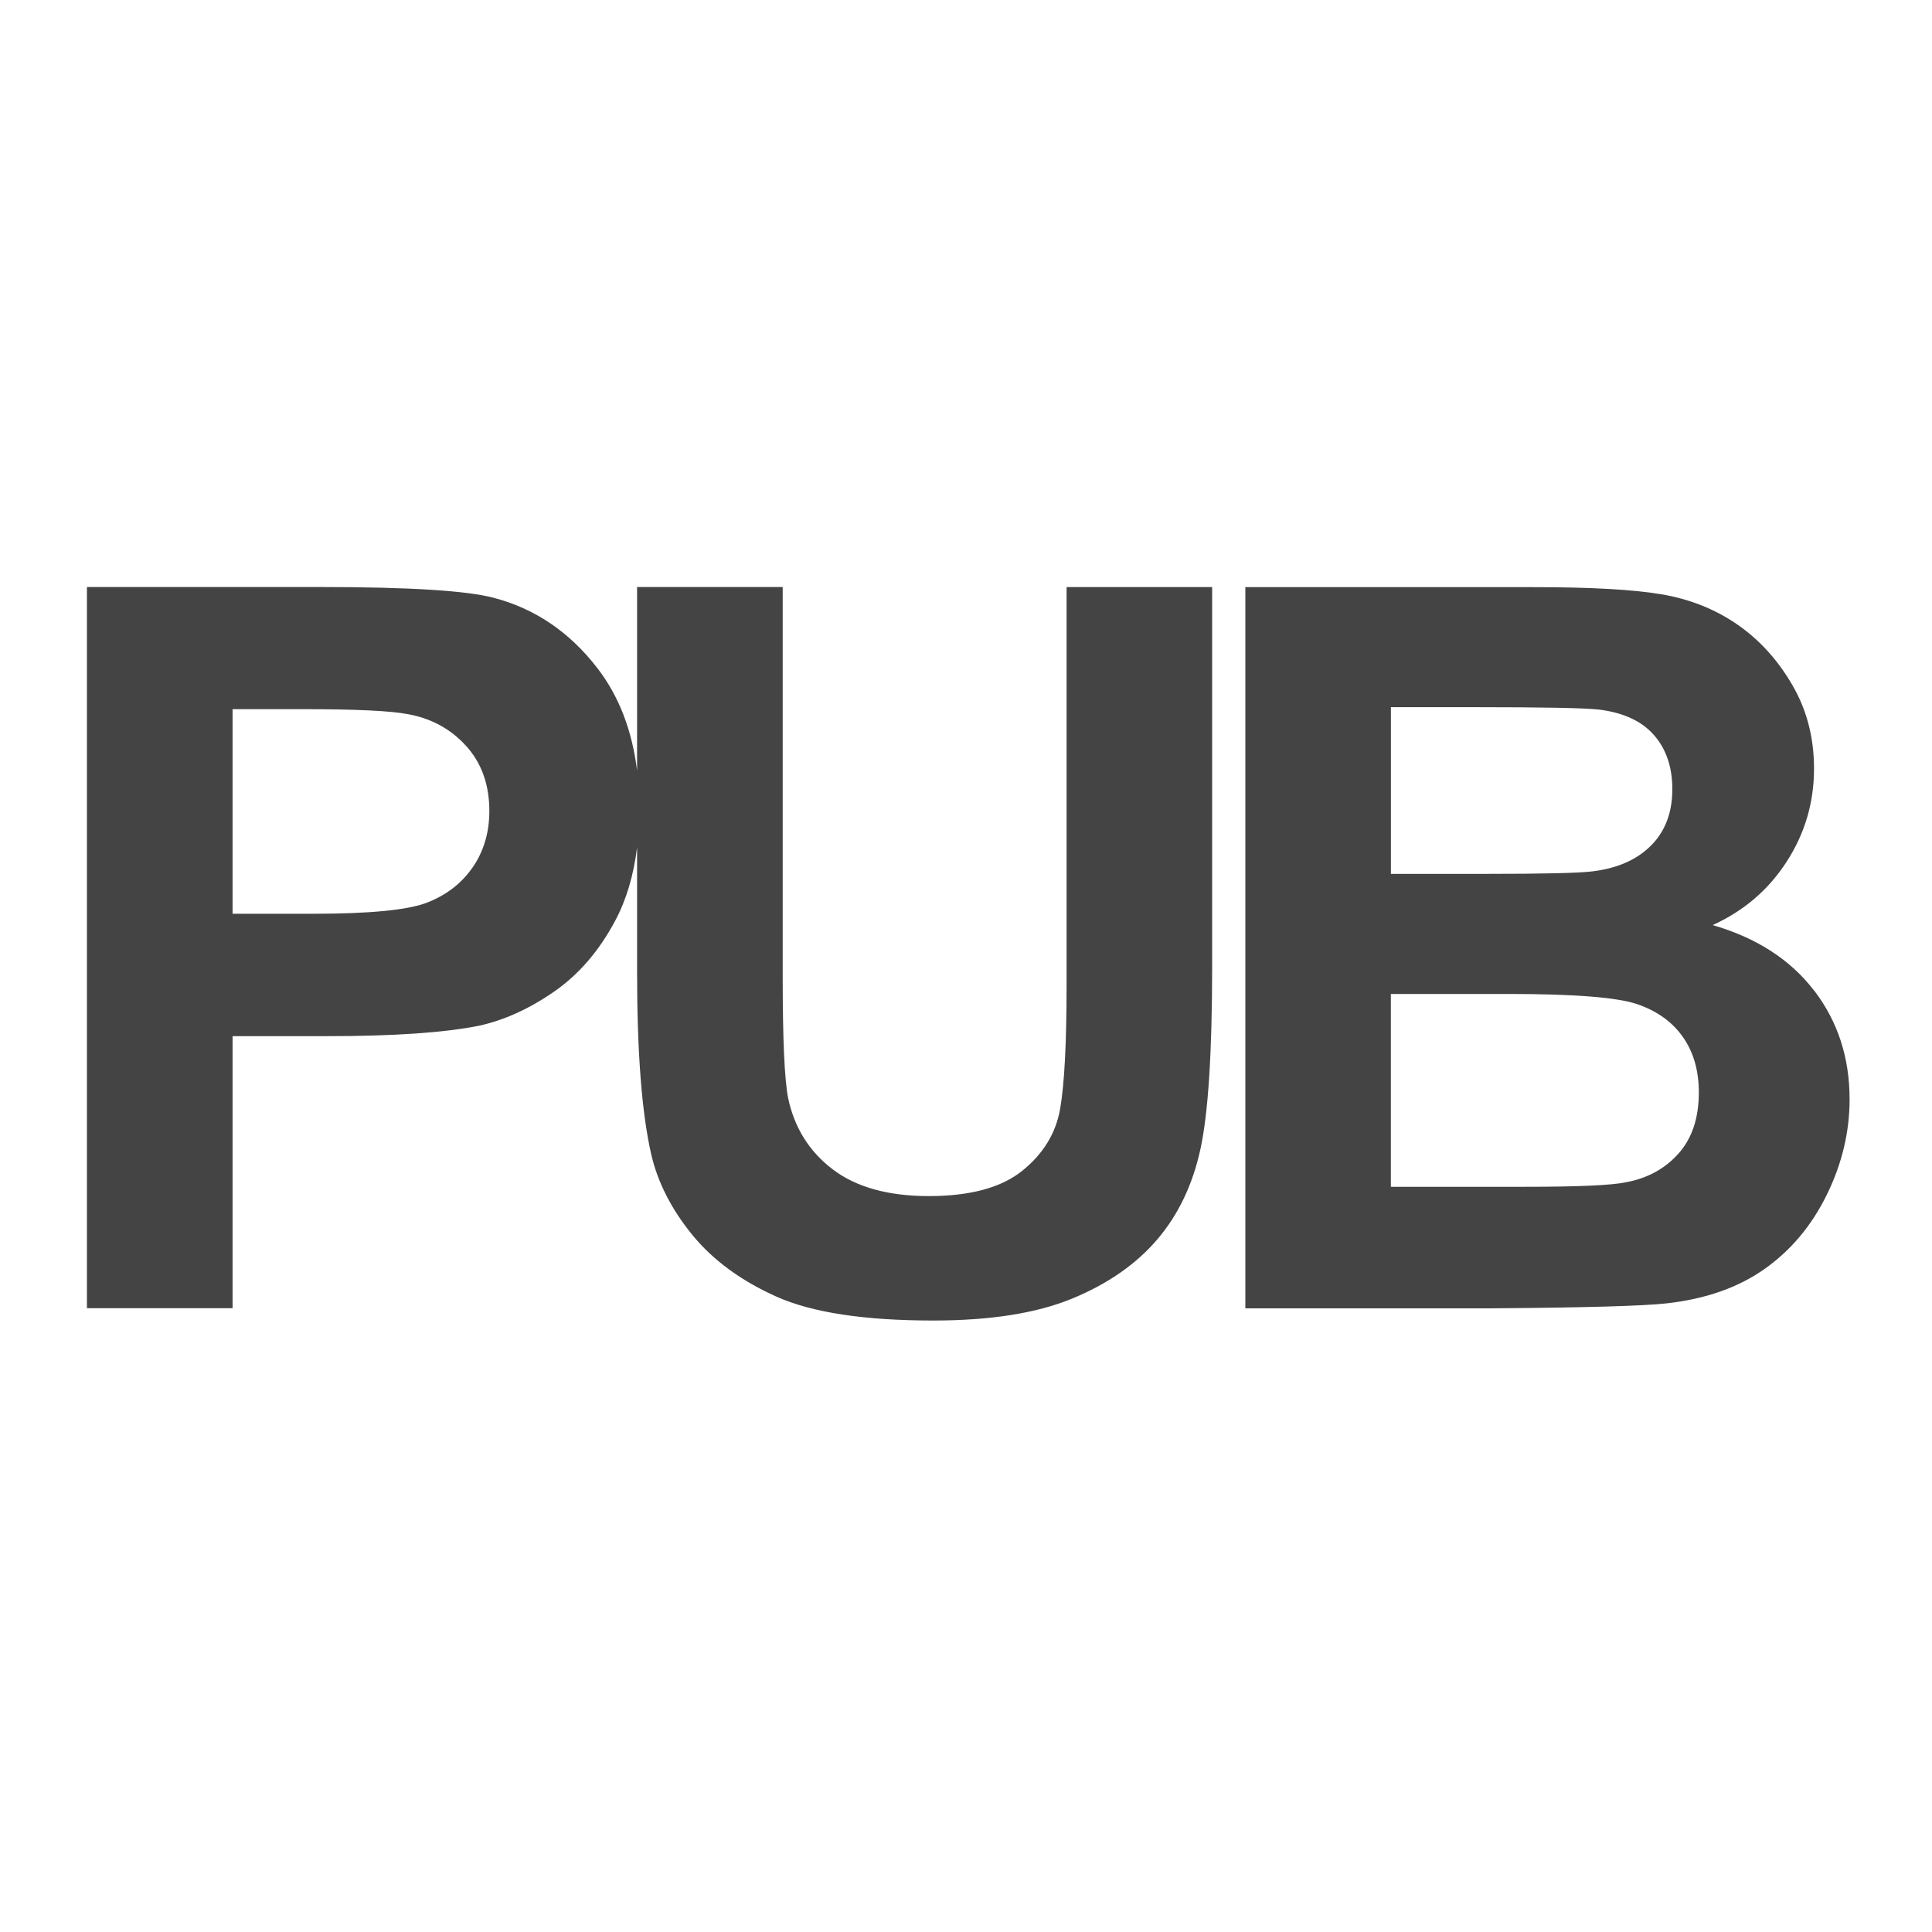
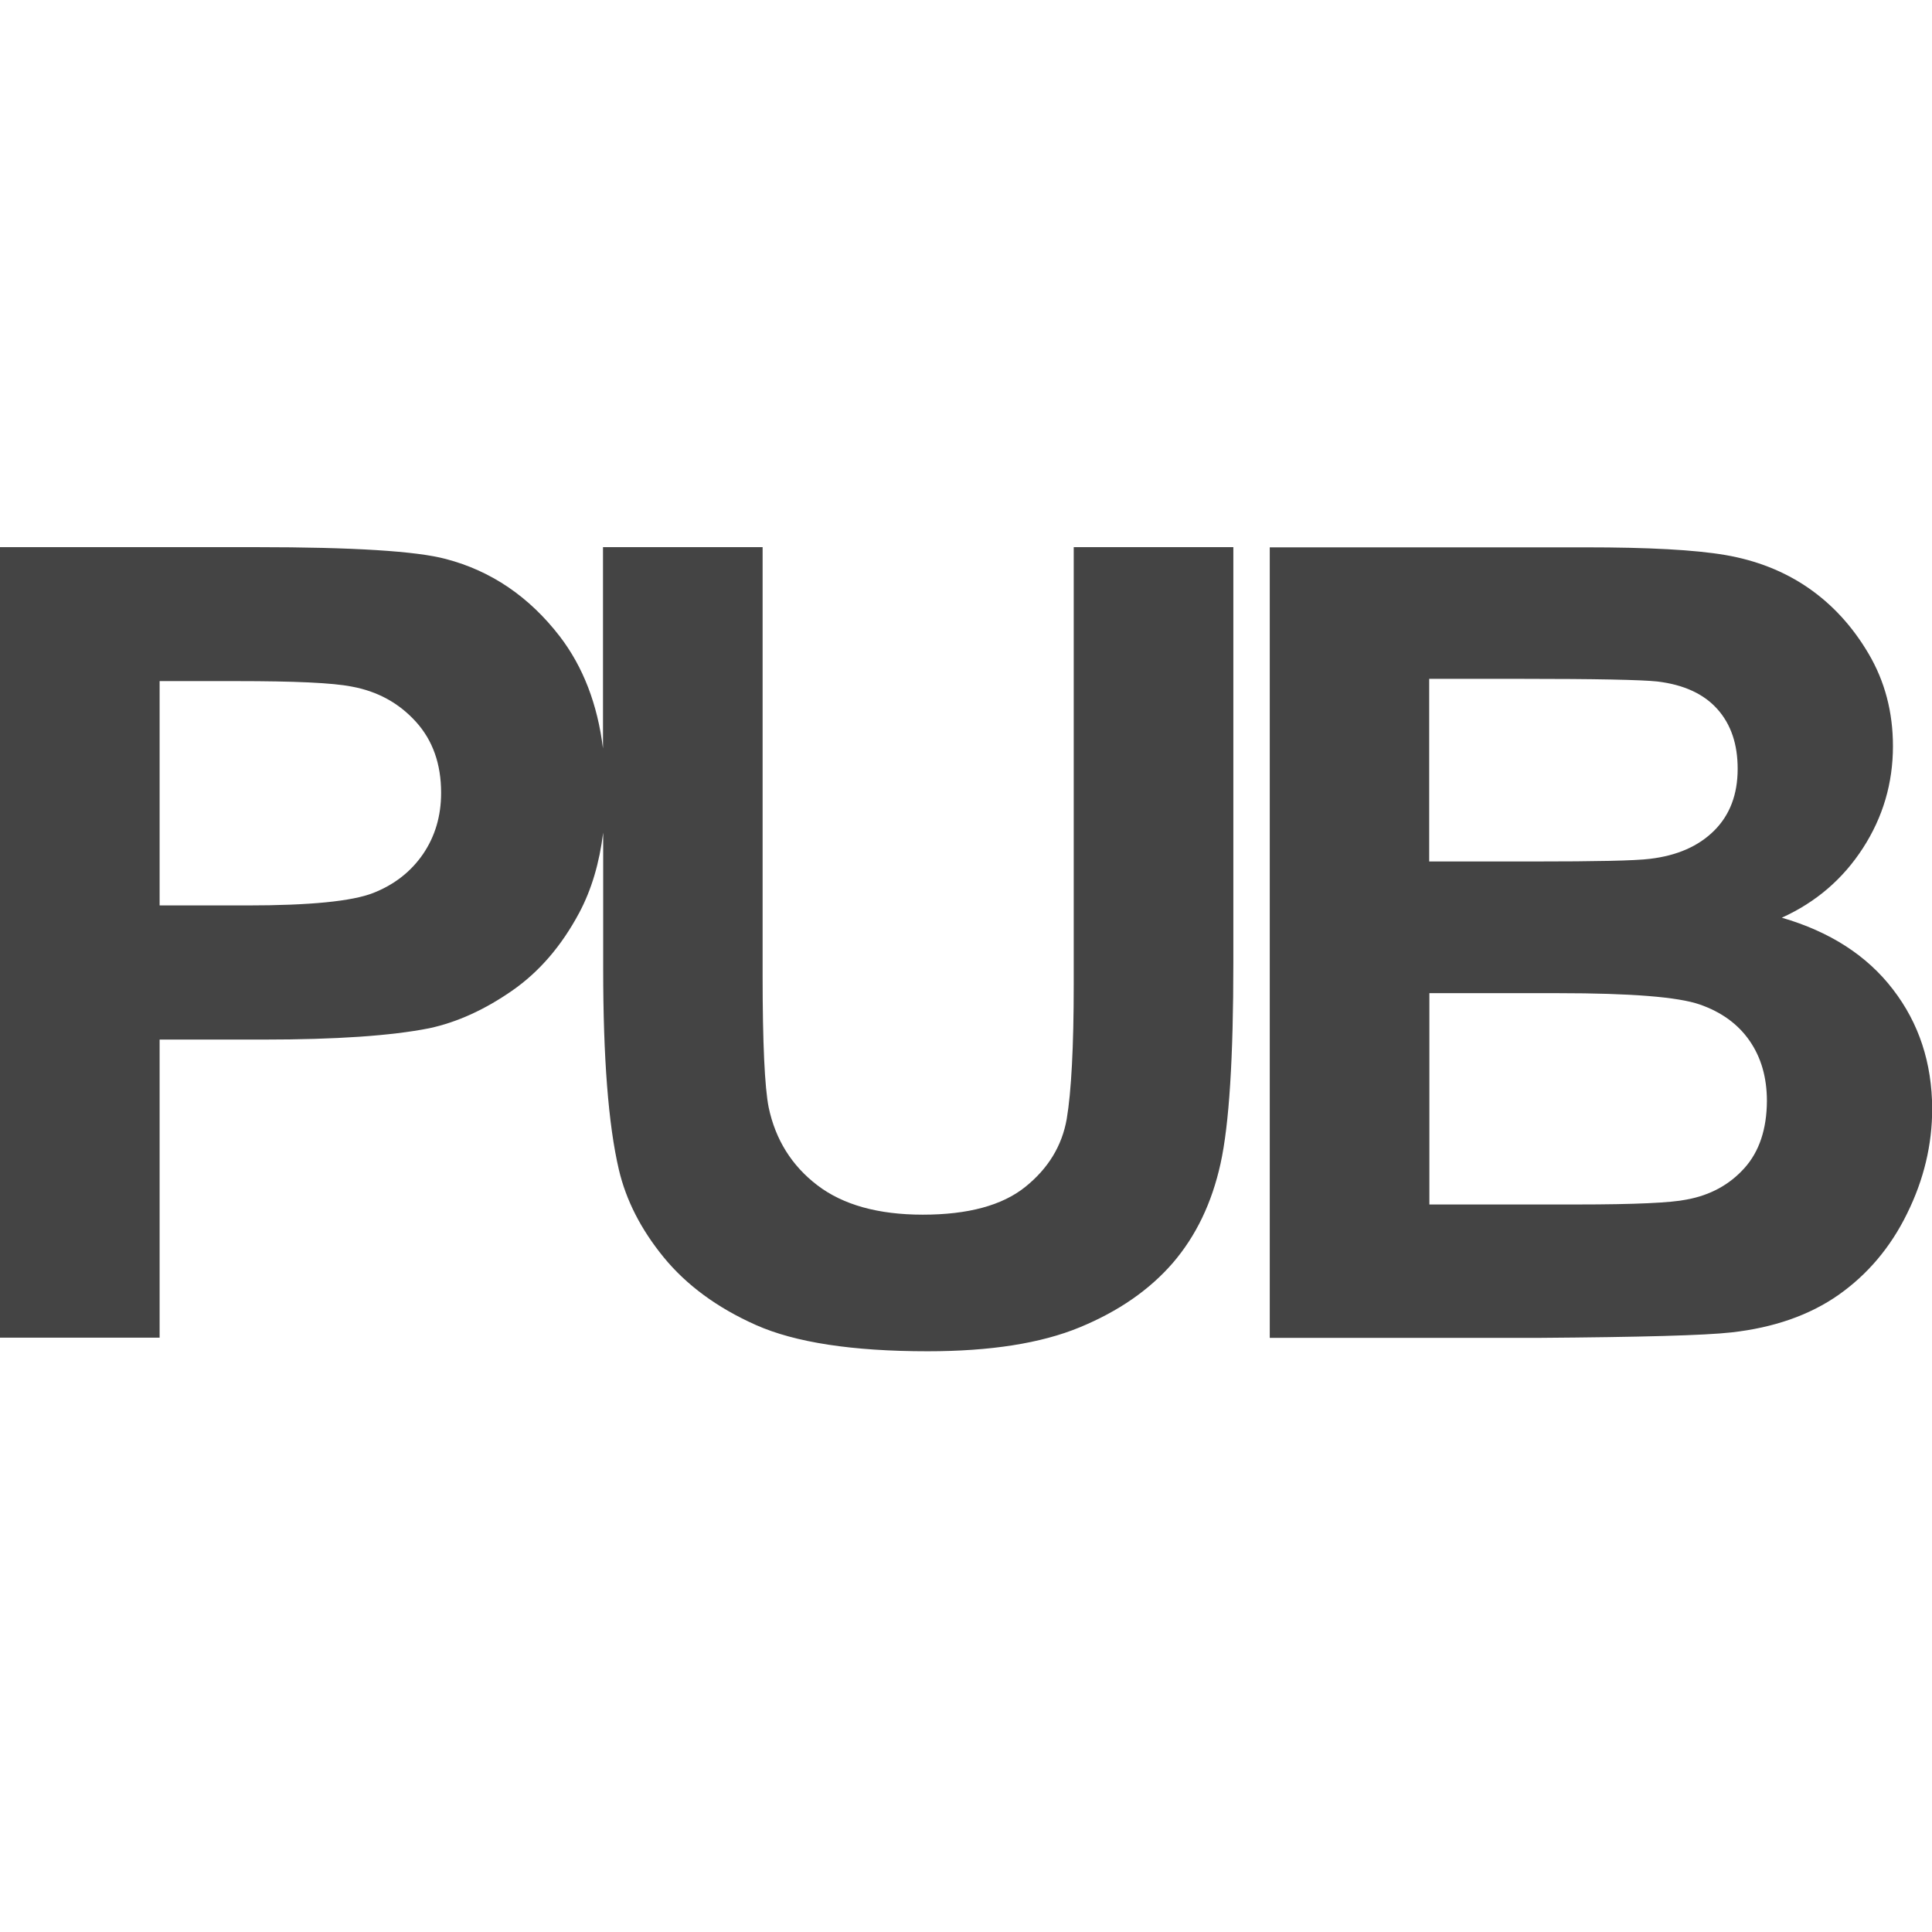
- <svg xmlns="http://www.w3.org/2000/svg" version="1.1" width="32" height="32" viewBox="0 0 32 32">
-   <path fill="#444444" d="M17.666 16.332c0 0.945-0.036 1.622-0.106 2.029s-0.28 0.75-0.627 1.030c-0.348 0.28-0.864 0.42-1.548 0.42-0.674 0-1.205-0.148-1.594-0.444s-0.633-0.689-0.737-1.178c-0.060-0.304-0.090-0.969-0.090-1.996v-6.47h-2.412v3.041c-0.082-0.667-0.3-1.232-0.654-1.693-0.461-0.6-1.035-0.99-1.719-1.169-0.446-0.119-1.402-0.179-2.868-0.179h-3.871v11.945h2.412v-4.506h1.572c1.092 0 1.926-0.057 2.502-0.171 0.424-0.092 0.84-0.281 1.251-0.566s0.748-0.677 1.014-1.178c0.185-0.347 0.304-0.752 0.361-1.212v2.060c0 1.336 0.078 2.347 0.236 3.032 0.108 0.461 0.334 0.903 0.676 1.323s0.808 0.763 1.398 1.027c0.589 0.263 1.454 0.395 2.595 0.395 0.946 0 1.712-0.121 2.298-0.362s1.056-0.566 1.406-0.973c0.351-0.408 0.591-0.907 0.721-1.5s0.195-1.605 0.195-3.039v-6.274h-2.411v6.608zM7.832 14.361c-0.182 0.266-0.433 0.461-0.753 0.587s-0.957 0.187-1.908 0.187h-1.319v-3.389h1.165c0.869 0 1.448 0.027 1.736 0.082 0.391 0.070 0.714 0.247 0.969 0.529s0.383 0.641 0.383 1.076c-0 0.353-0.091 0.662-0.273 0.929zM30.046 16.406c-0.391-0.511-0.951-0.872-1.679-1.084 0.517-0.234 0.925-0.584 1.227-1.052s0.452-0.98 0.452-1.54c0-0.516-0.122-0.982-0.367-1.397-0.244-0.416-0.55-0.748-0.916-0.998s-0.783-0.414-1.247-0.492c-0.464-0.079-1.169-0.118-2.114-0.118h-4.775v11.945h4.066c1.538-0.011 2.507-0.038 2.91-0.082 0.64-0.071 1.181-0.259 1.618-0.566s0.783-0.717 1.035-1.23c0.253-0.514 0.379-1.042 0.379-1.585 0-0.69-0.196-1.29-0.587-1.801zM23.038 11.713h1.385c1.136 0 1.822 0.013 2.061 0.040 0.402 0.049 0.705 0.189 0.909 0.42s0.306 0.531 0.306 0.9c0 0.385-0.118 0.697-0.354 0.933s-0.561 0.378-0.973 0.427c-0.228 0.028-0.812 0.041-1.753 0.041h-1.581v-2.762zM27.801 19.107c-0.225 0.252-0.517 0.411-0.876 0.476-0.234 0.049-0.785 0.074-1.655 0.074h-2.233v-3.194h1.947c1.097 0 1.811 0.057 2.139 0.171 0.329 0.114 0.58 0.296 0.754 0.546 0.174 0.25 0.261 0.554 0.261 0.913 0 0.424-0.112 0.762-0.338 1.015z" />
+ <svg xmlns="http://www.w3.org/2000/svg" version="1.1" id="Calque_1" x="0px" y="0px" viewBox="0 0 1024 1024" enable-background="new 0 0 1024 1024" xml:space="preserve">
+   <path fill="#444444" d="M569.1,521.8c0,33.1-1.3,56.9-3.7,71.2c-2.5,14.3-9.8,26.3-22,36.1c-12.2,9.8-30.3,14.7-54.3,14.7  c-23.6,0-42.3-5.2-55.9-15.6c-13.6-10.4-22.2-24.2-25.8-41.3c-2.1-10.7-3.2-34-3.2-70V290h-84.6v106.7  c-2.9-23.4-10.5-43.2-22.9-59.4c-16.2-21-36.3-34.7-60.3-41c-15.6-4.2-49.2-6.3-100.6-6.3H0v419h84.6v-158h55.1  c38.3,0,67.6-2,87.8-6c14.9-3.2,29.5-9.9,43.9-19.9c14.4-10,26.2-23.7,35.6-41.3c6.5-12.2,10.7-26.4,12.7-42.5v72.3  c0,46.9,2.7,82.3,8.3,106.3c3.8,16.2,11.7,31.7,23.7,46.4c12,14.7,28.3,26.8,49,36c20.7,9.2,51,13.9,91,13.9  c33.2,0,60-4.2,80.6-12.7c20.6-8.5,37-19.9,49.3-34.1c12.3-14.3,20.7-31.8,25.3-52.6c4.6-20.8,6.8-56.3,6.8-106.6V290h-84.6  C569.1,290,569.1,521.8,569.1,521.8z M224.2,452.7c-6.4,9.3-15.2,16.2-26.4,20.6s-33.6,6.6-66.9,6.6H84.6V361h40.9  c30.5,0,50.8,0.9,60.9,2.9c13.7,2.5,25,8.7,34,18.6s13.4,22.5,13.4,37.7C233.8,432.5,230.6,443.3,224.2,452.7L224.2,452.7z   M1003.3,524.4c-13.7-17.9-33.4-30.6-58.9-38c18.1-8.2,32.4-20.5,43-36.9c10.6-16.4,15.9-34.4,15.9-54c0-18.1-4.3-34.4-12.9-49  c-8.6-14.6-19.3-26.2-32.1-35c-12.8-8.8-27.5-14.5-43.7-17.3c-16.3-2.8-41-4.1-74.1-4.1H673v419h142.6c53.9-0.4,87.9-1.3,102.1-2.9  c22.4-2.5,41.4-9.1,56.8-19.9c15.3-10.8,27.5-25.1,36.3-43.1c8.9-18,13.3-36.5,13.3-55.6C1024,563.4,1017.1,542.3,1003.3,524.4  L1003.3,524.4z M757.5,359.8h48.6c39.8,0,63.9,0.5,72.3,1.4c14.1,1.7,24.7,6.6,31.9,14.7s10.7,18.6,10.7,31.6  c0,13.5-4.1,24.4-12.4,32.7s-19.7,13.3-34.1,15c-8,1-28.5,1.4-61.5,1.4h-55.5L757.5,359.8L757.5,359.8z M924.6,619.1  c-7.9,8.8-18.1,14.4-30.7,16.7c-8.2,1.7-27.5,2.6-58,2.6h-78.3v-112h68.3c38.5,0,63.5,2,75,6c11.5,4,20.3,10.4,26.4,19.2  c6.1,8.8,9.2,19.4,9.2,32C936.4,598.4,932.5,610.3,924.6,619.1L924.6,619.1z" />
</svg>
